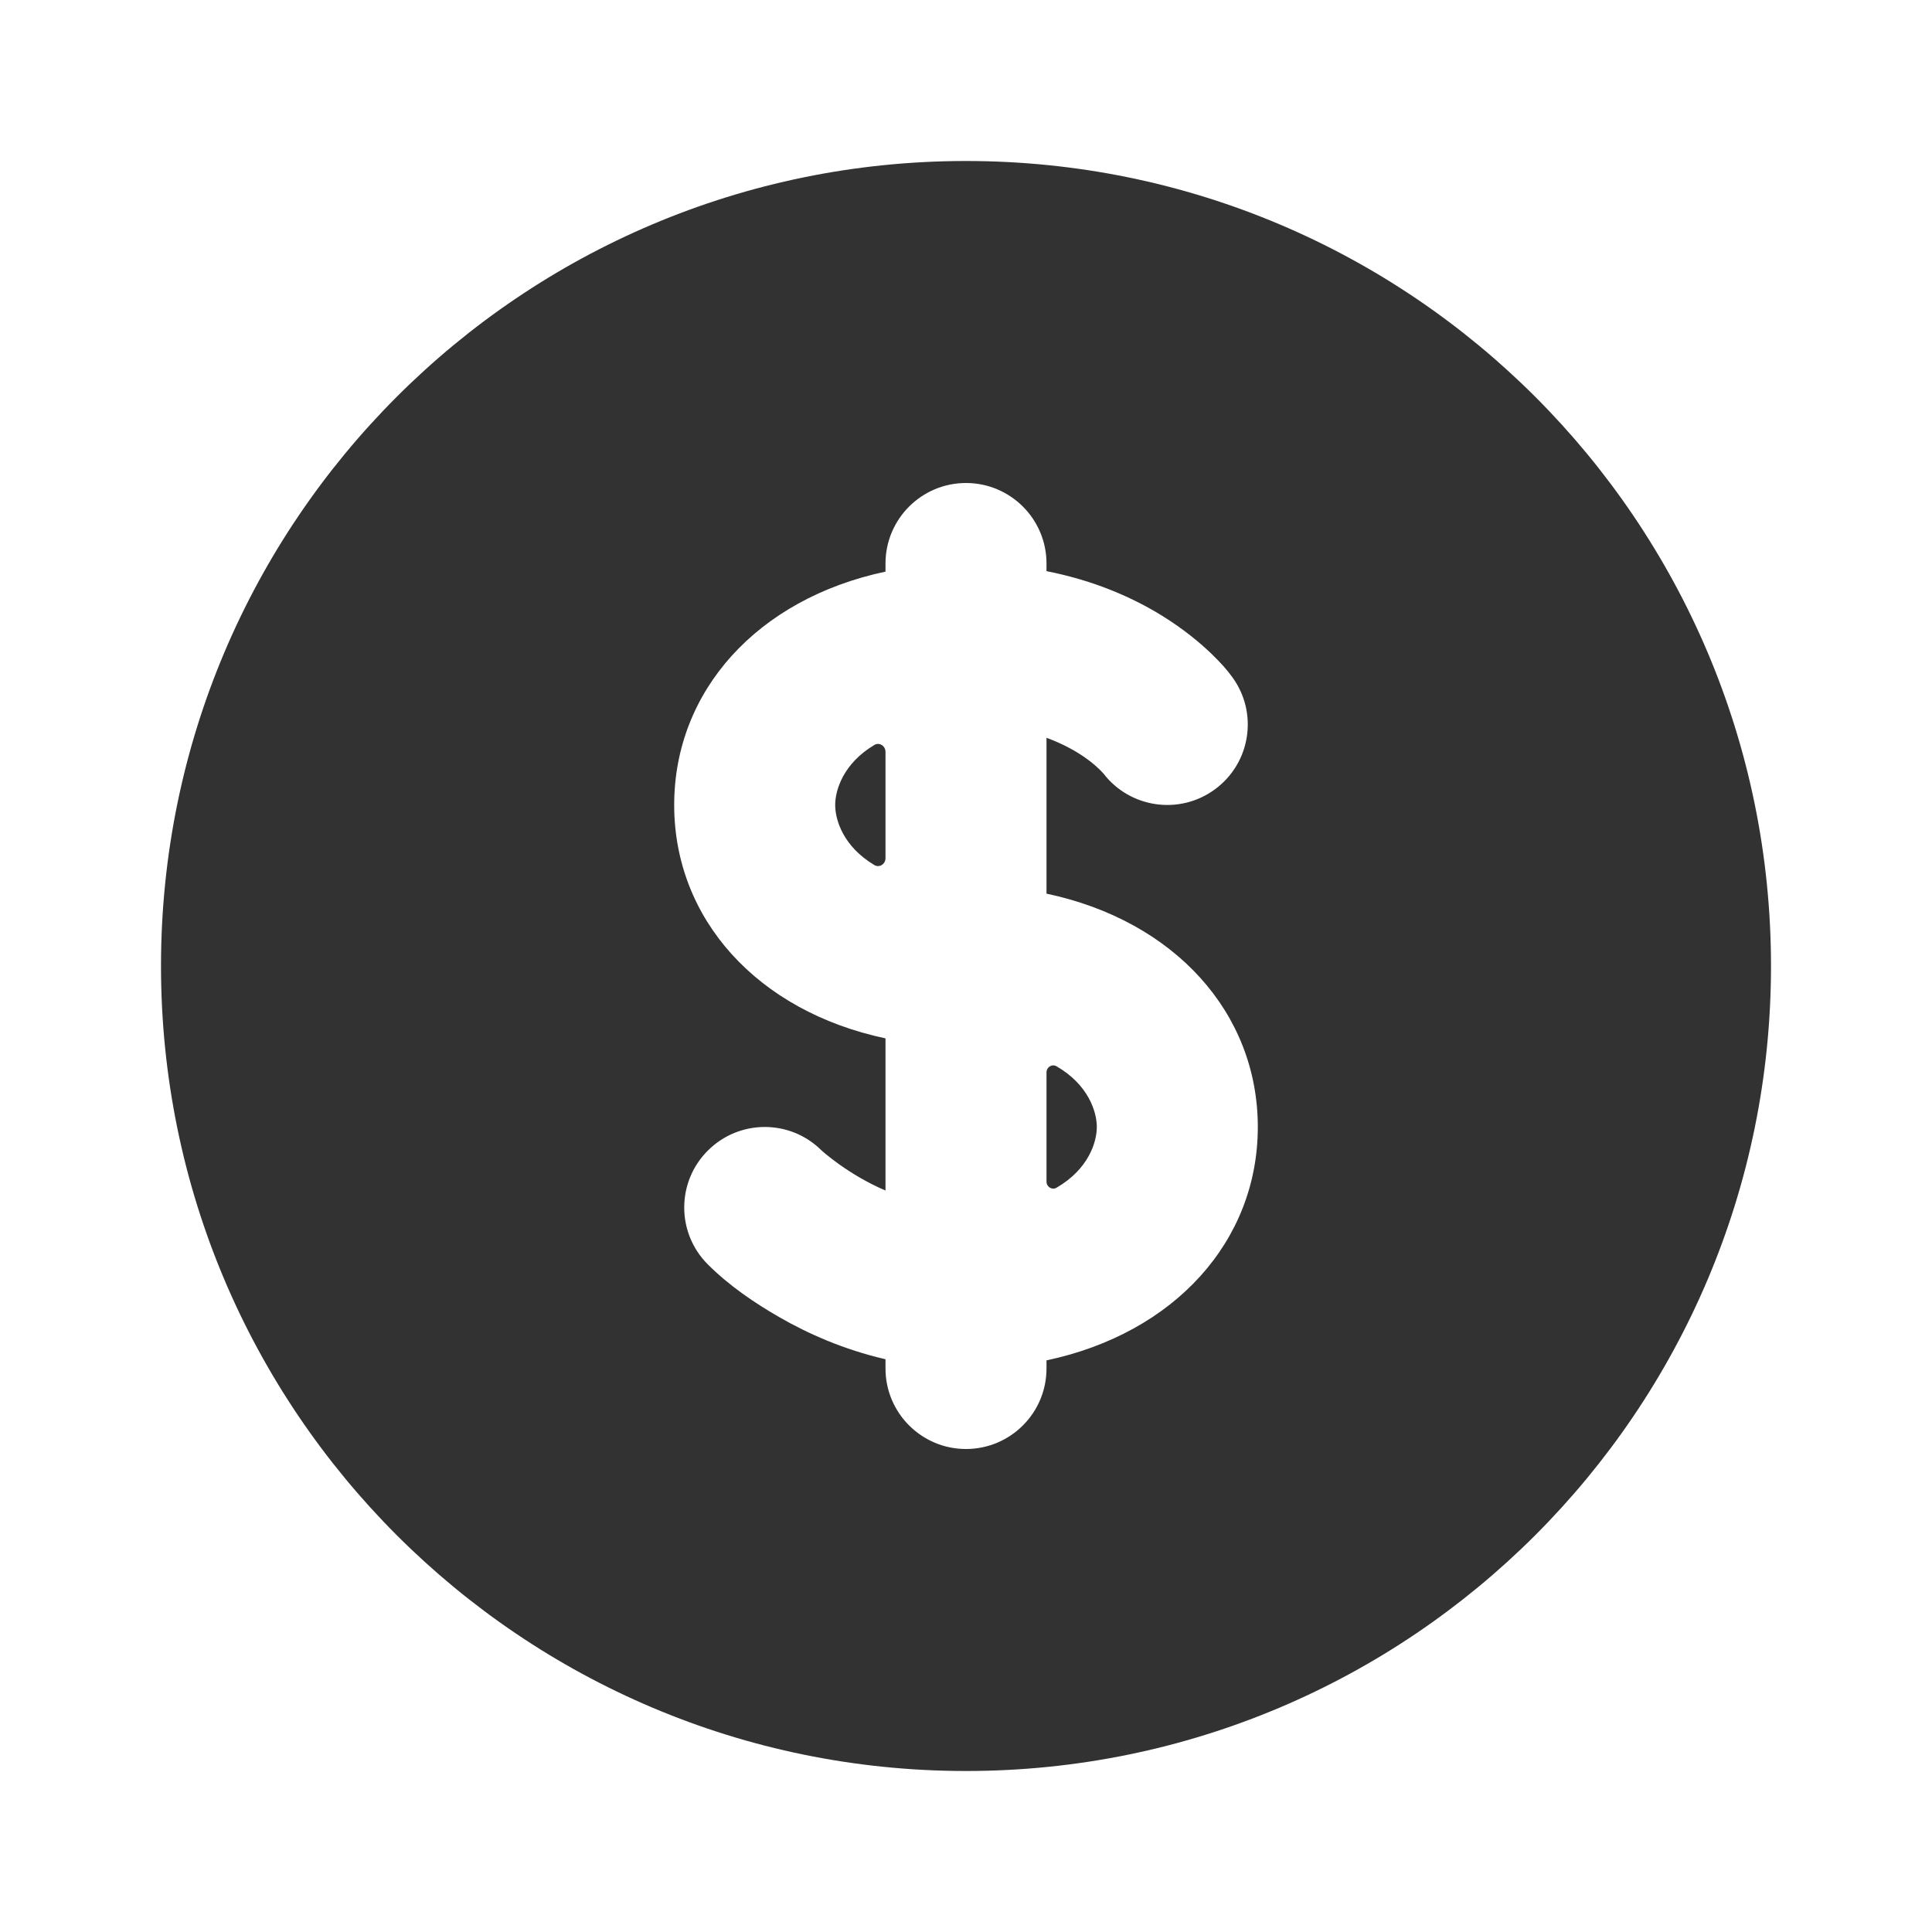
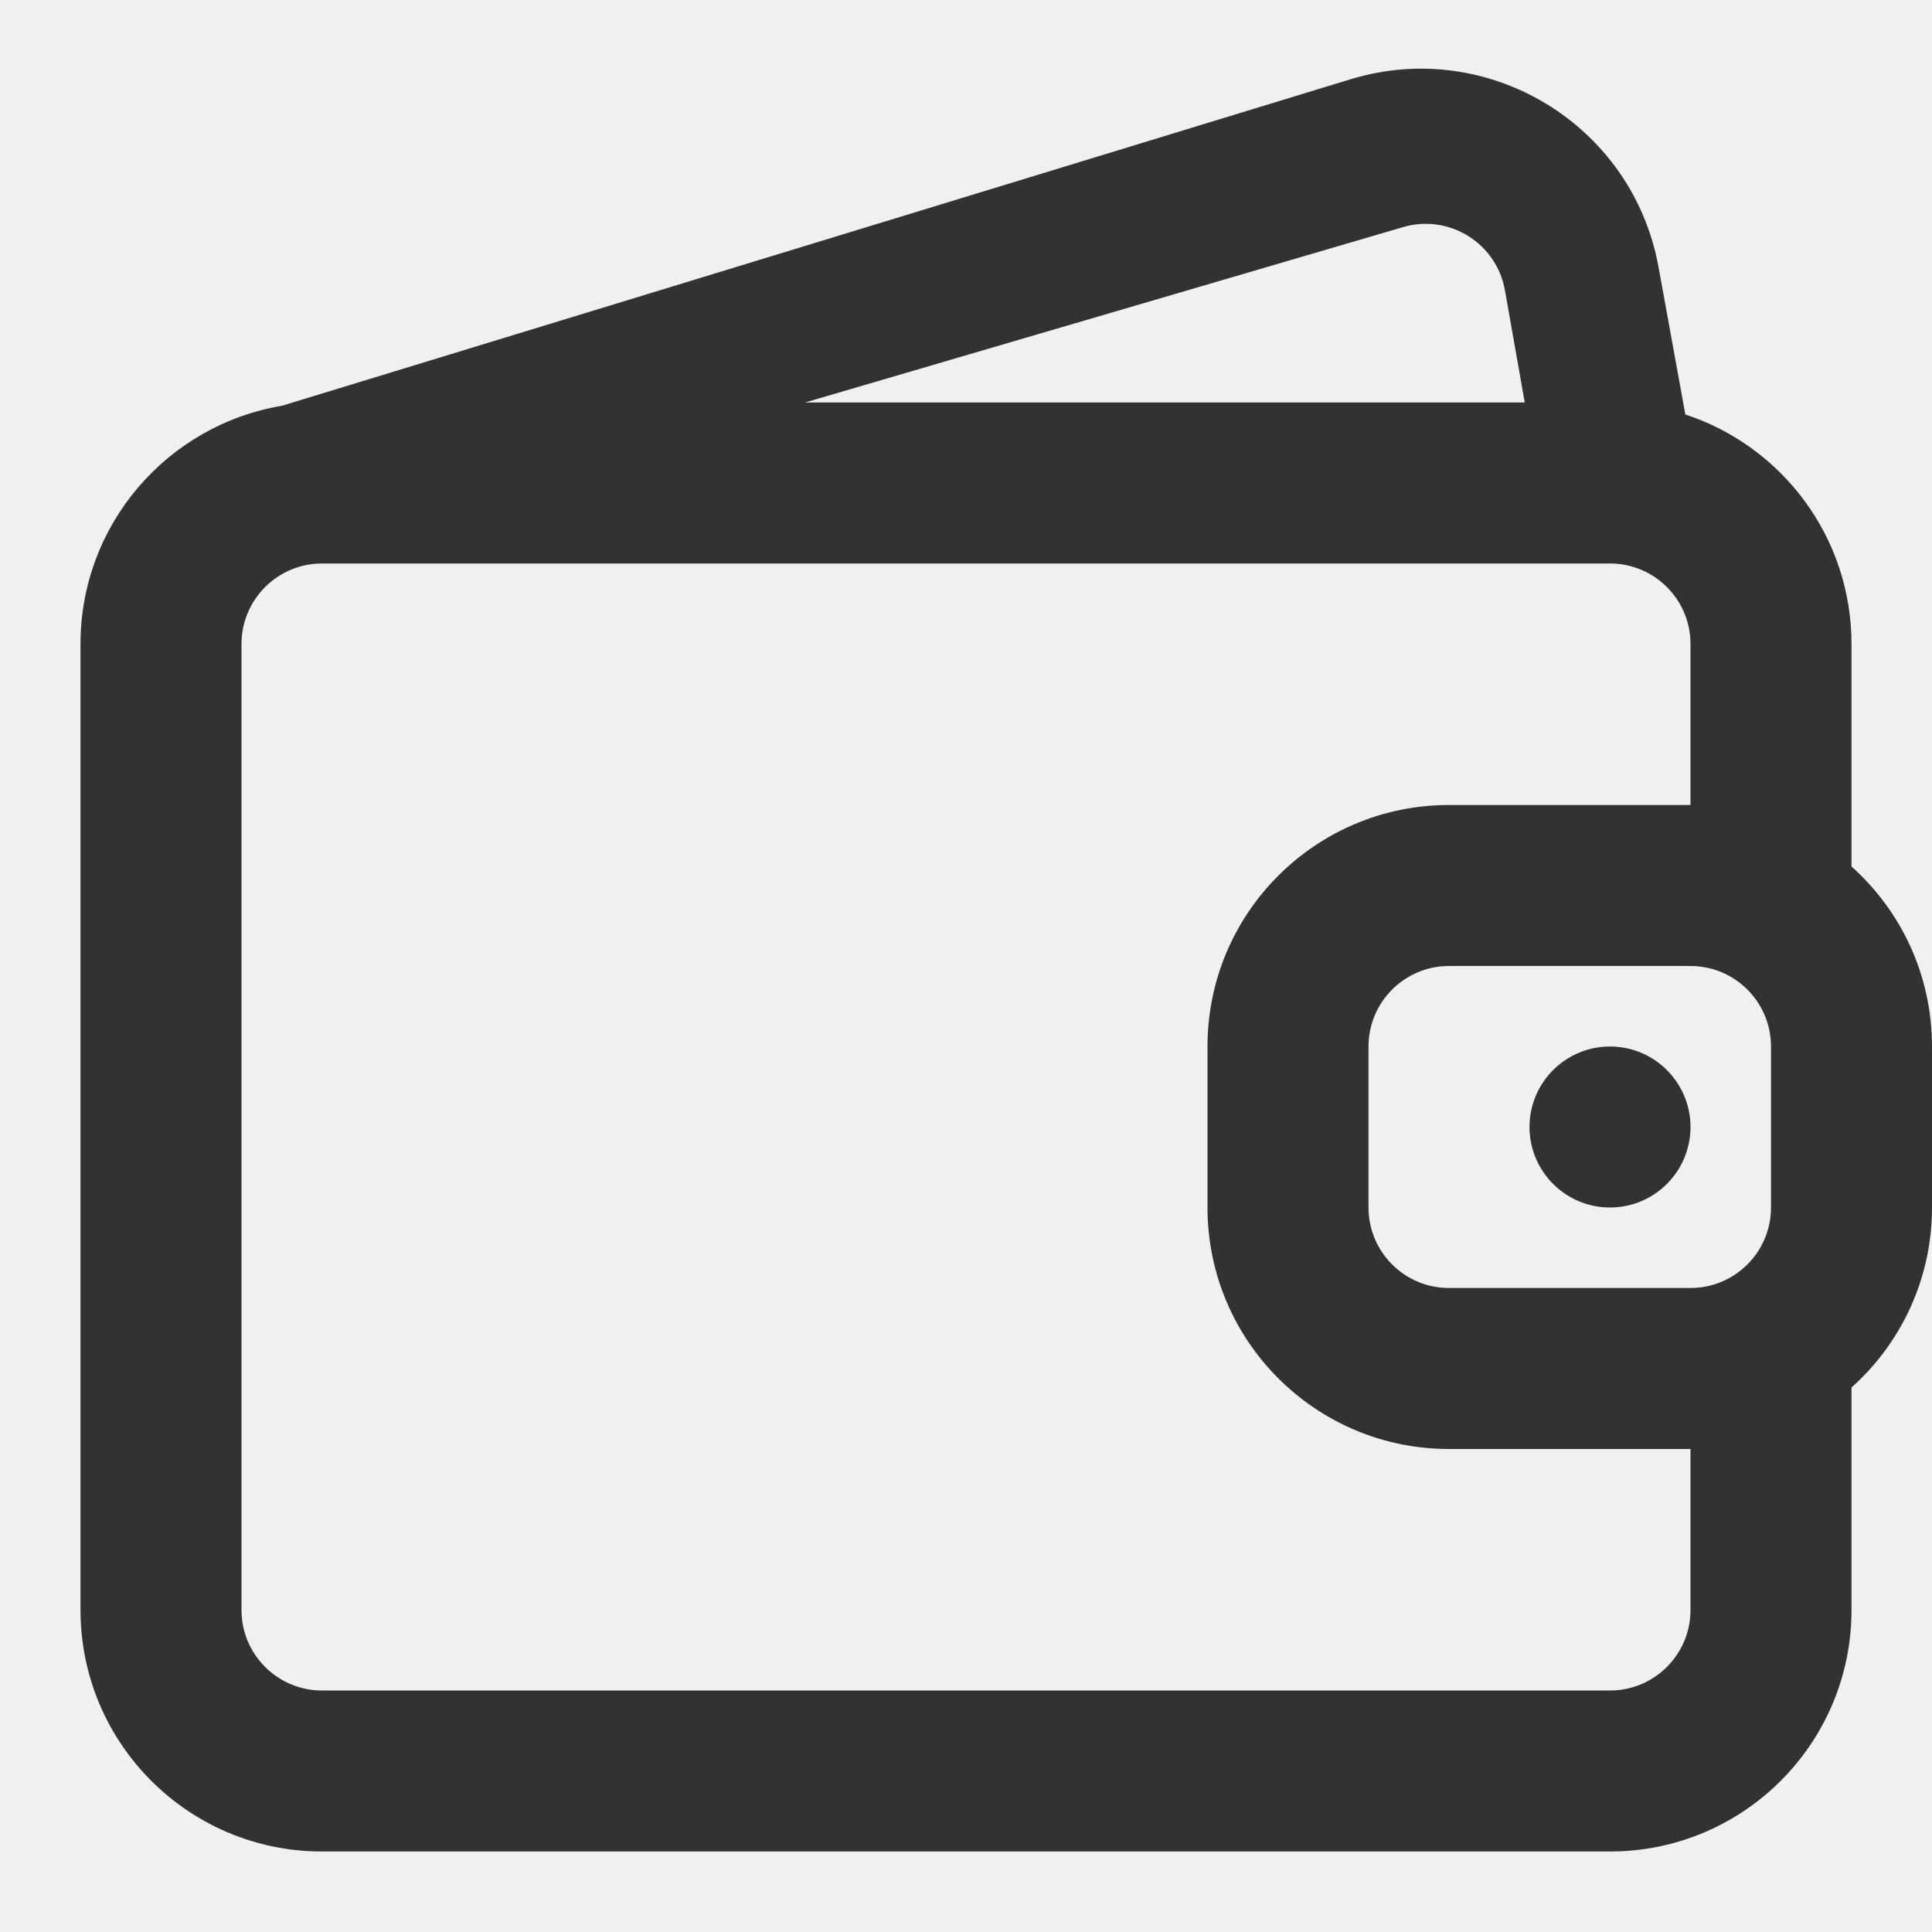
<svg xmlns="http://www.w3.org/2000/svg" viewBox="0 0 24 24" fill="none">
  <g id="SVGRepo_bgCarrier" stroke-width="0" />
  <g id="SVGRepo_tracerCarrier" stroke-linecap="round" stroke-linejoin="round" />
  <g id="SVGRepo_iconCarrier">
-     <rect width="24" height="24" fill="white" />
-     <path fill-rule="evenodd" clip-rule="evenodd" d="M13 7C13 6.448 12.552 6 12 6C11.448 6 11 6.448 11 7V7.101C9.405 7.439 8.375 8.586 8.375 10C8.375 11.414 9.405 12.561 11 12.899V14.789C10.543 14.595 10.219 14.304 10.201 14.287C9.811 13.902 9.182 13.904 8.793 14.293C8.402 14.683 8.402 15.317 8.793 15.707C9.055 15.969 9.371 16.185 9.691 16.368C10.031 16.563 10.475 16.764 11 16.885V17C11 17.552 11.448 18 12 18C12.552 18 13 17.552 13 17V16.899C14.595 16.561 15.625 15.414 15.625 14C15.625 12.586 14.595 11.439 13 11.101V9.165C13.473 9.339 13.682 9.581 13.709 9.611C14.04 10.04 14.656 10.128 15.094 9.804C15.539 9.476 15.633 8.85 15.304 8.406C15.304 8.406 15.305 8.406 15.303 8.405C15.24 8.319 15.173 8.242 15.053 8.125C14.911 7.988 14.707 7.817 14.436 7.649C14.072 7.424 13.595 7.212 13 7.095V7ZM2 12C2 6.477 6.477 2 12 2C17.523 2 22 6.477 22 12C22 17.523 17.523 22 12 22C6.477 22 2 17.523 2 12Z" fill="#323232" />
-     <path fill-rule="evenodd" clip-rule="evenodd" d="M13.125 13.246C13.068 13.213 13 13.256 13 13.322V14.678C13 14.744 13.068 14.787 13.125 14.754V14.754C13.52 14.525 13.625 14.19 13.625 14C13.625 13.81 13.52 13.475 13.125 13.246V13.246Z" fill="#323232" />
-     <path fill-rule="evenodd" clip-rule="evenodd" d="M11 9.34C11 9.265 10.923 9.216 10.86 9.255V9.255C10.477 9.484 10.375 9.813 10.375 10C10.375 10.188 10.477 10.516 10.86 10.745V10.745C10.923 10.784 11 10.735 11 10.66V9.34Z" fill="#323232" />
+     <path d="M20 15C20.552 15 21 14.552 21 14C21 13.448 20.552 13 20 13C19.448 13 19 13.448 19 14C19 14.552 19.448 15 20 15Z" fill="#323232" />
+     <path fill-rule="evenodd" clip-rule="evenodd" d="M16.775 0.985C18.492 0.461 20.282 1.551 20.603 3.318L20.936 5.149C22.135 5.542 23 6.67 23 8V10.764C23.614 11.313 24 12.111 24 13V15C24 15.889 23.614 16.687 23 17.236V20C23 21.657 21.657 23 20 23H4C2.343 23 1 21.657 1 20V8C1 6.513 2.082 5.279 3.501 5.041L16.775 0.985ZM21 16C21.552 16 22 15.552 22 15V13C22 12.448 21.552 12 21 12H18C17.448 12 17 12.448 17 13V15C17 15.552 17.448 16 18 16H21ZM21 18V20C21 20.552 20.552 21 20 21H4C3.448 21 3 20.552 3 20V8C3 7.448 3.448 7 4 7H20C20.55 7 20.996 7.444 21 7.993L21 10H18C16.343 10 15 11.343 15 13V15C15 16.657 16.343 18 18 18H21ZM18.695 3.607L18.941 5H10L17.423 2.823C17.997 2.651 18.591 3.018 18.695 3.607Z" fill="#323232" />
  </g>
</svg>
